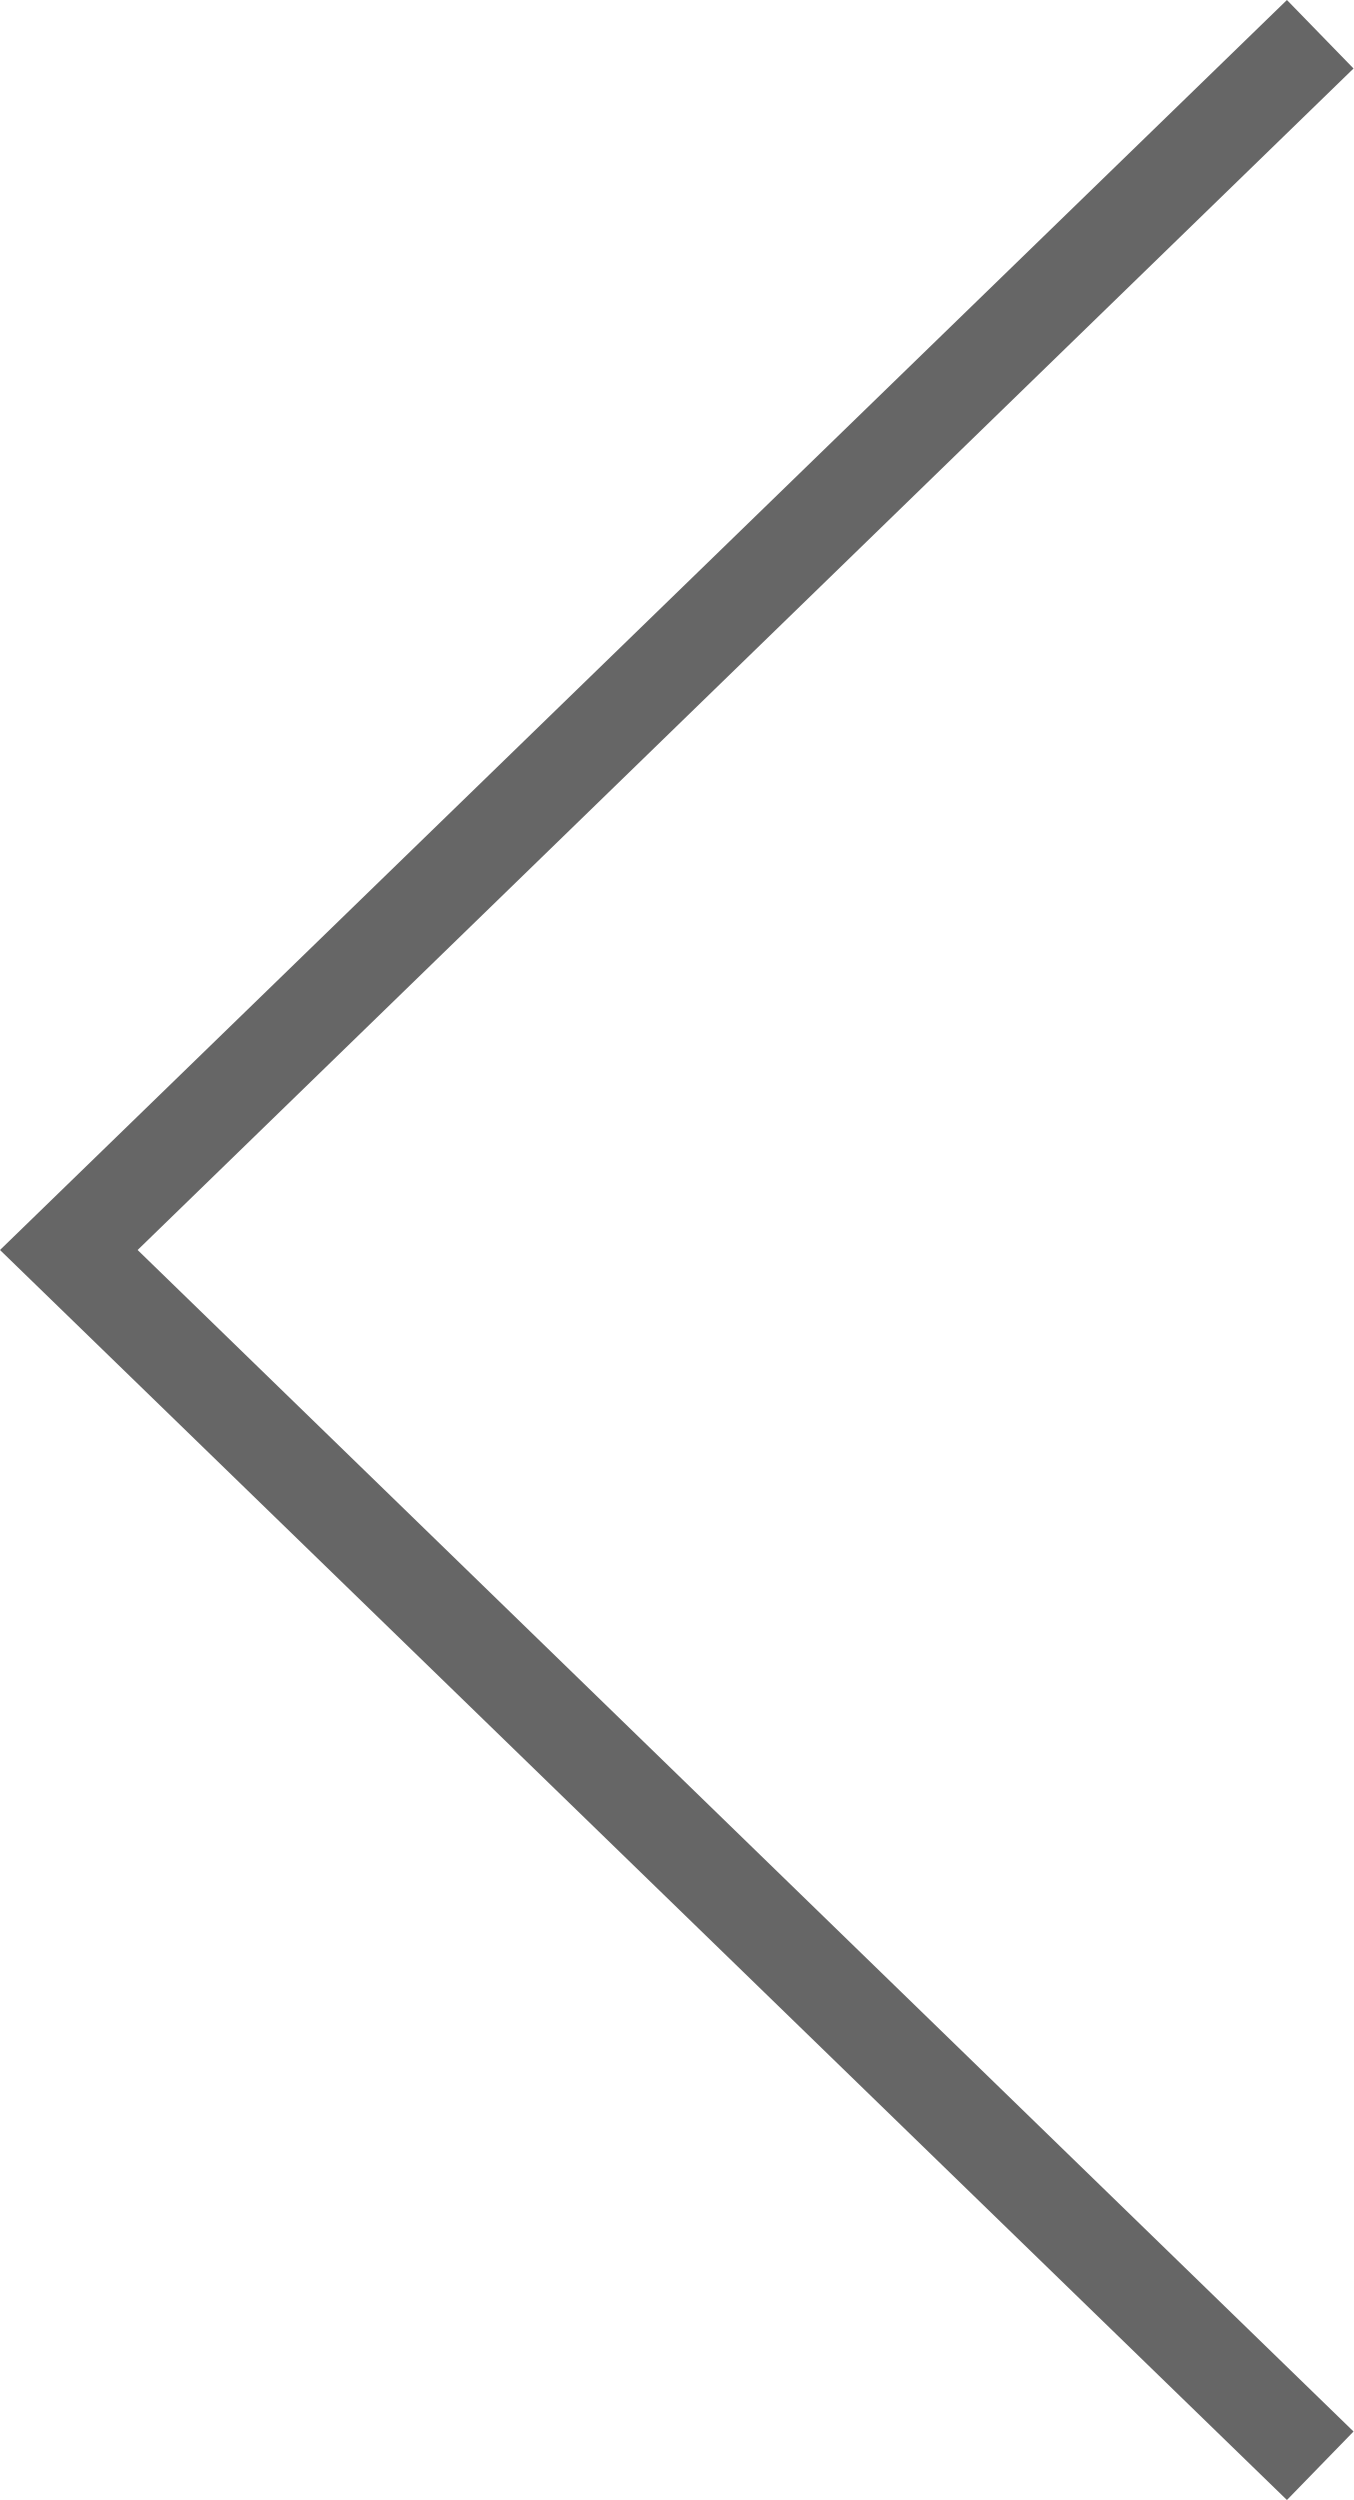
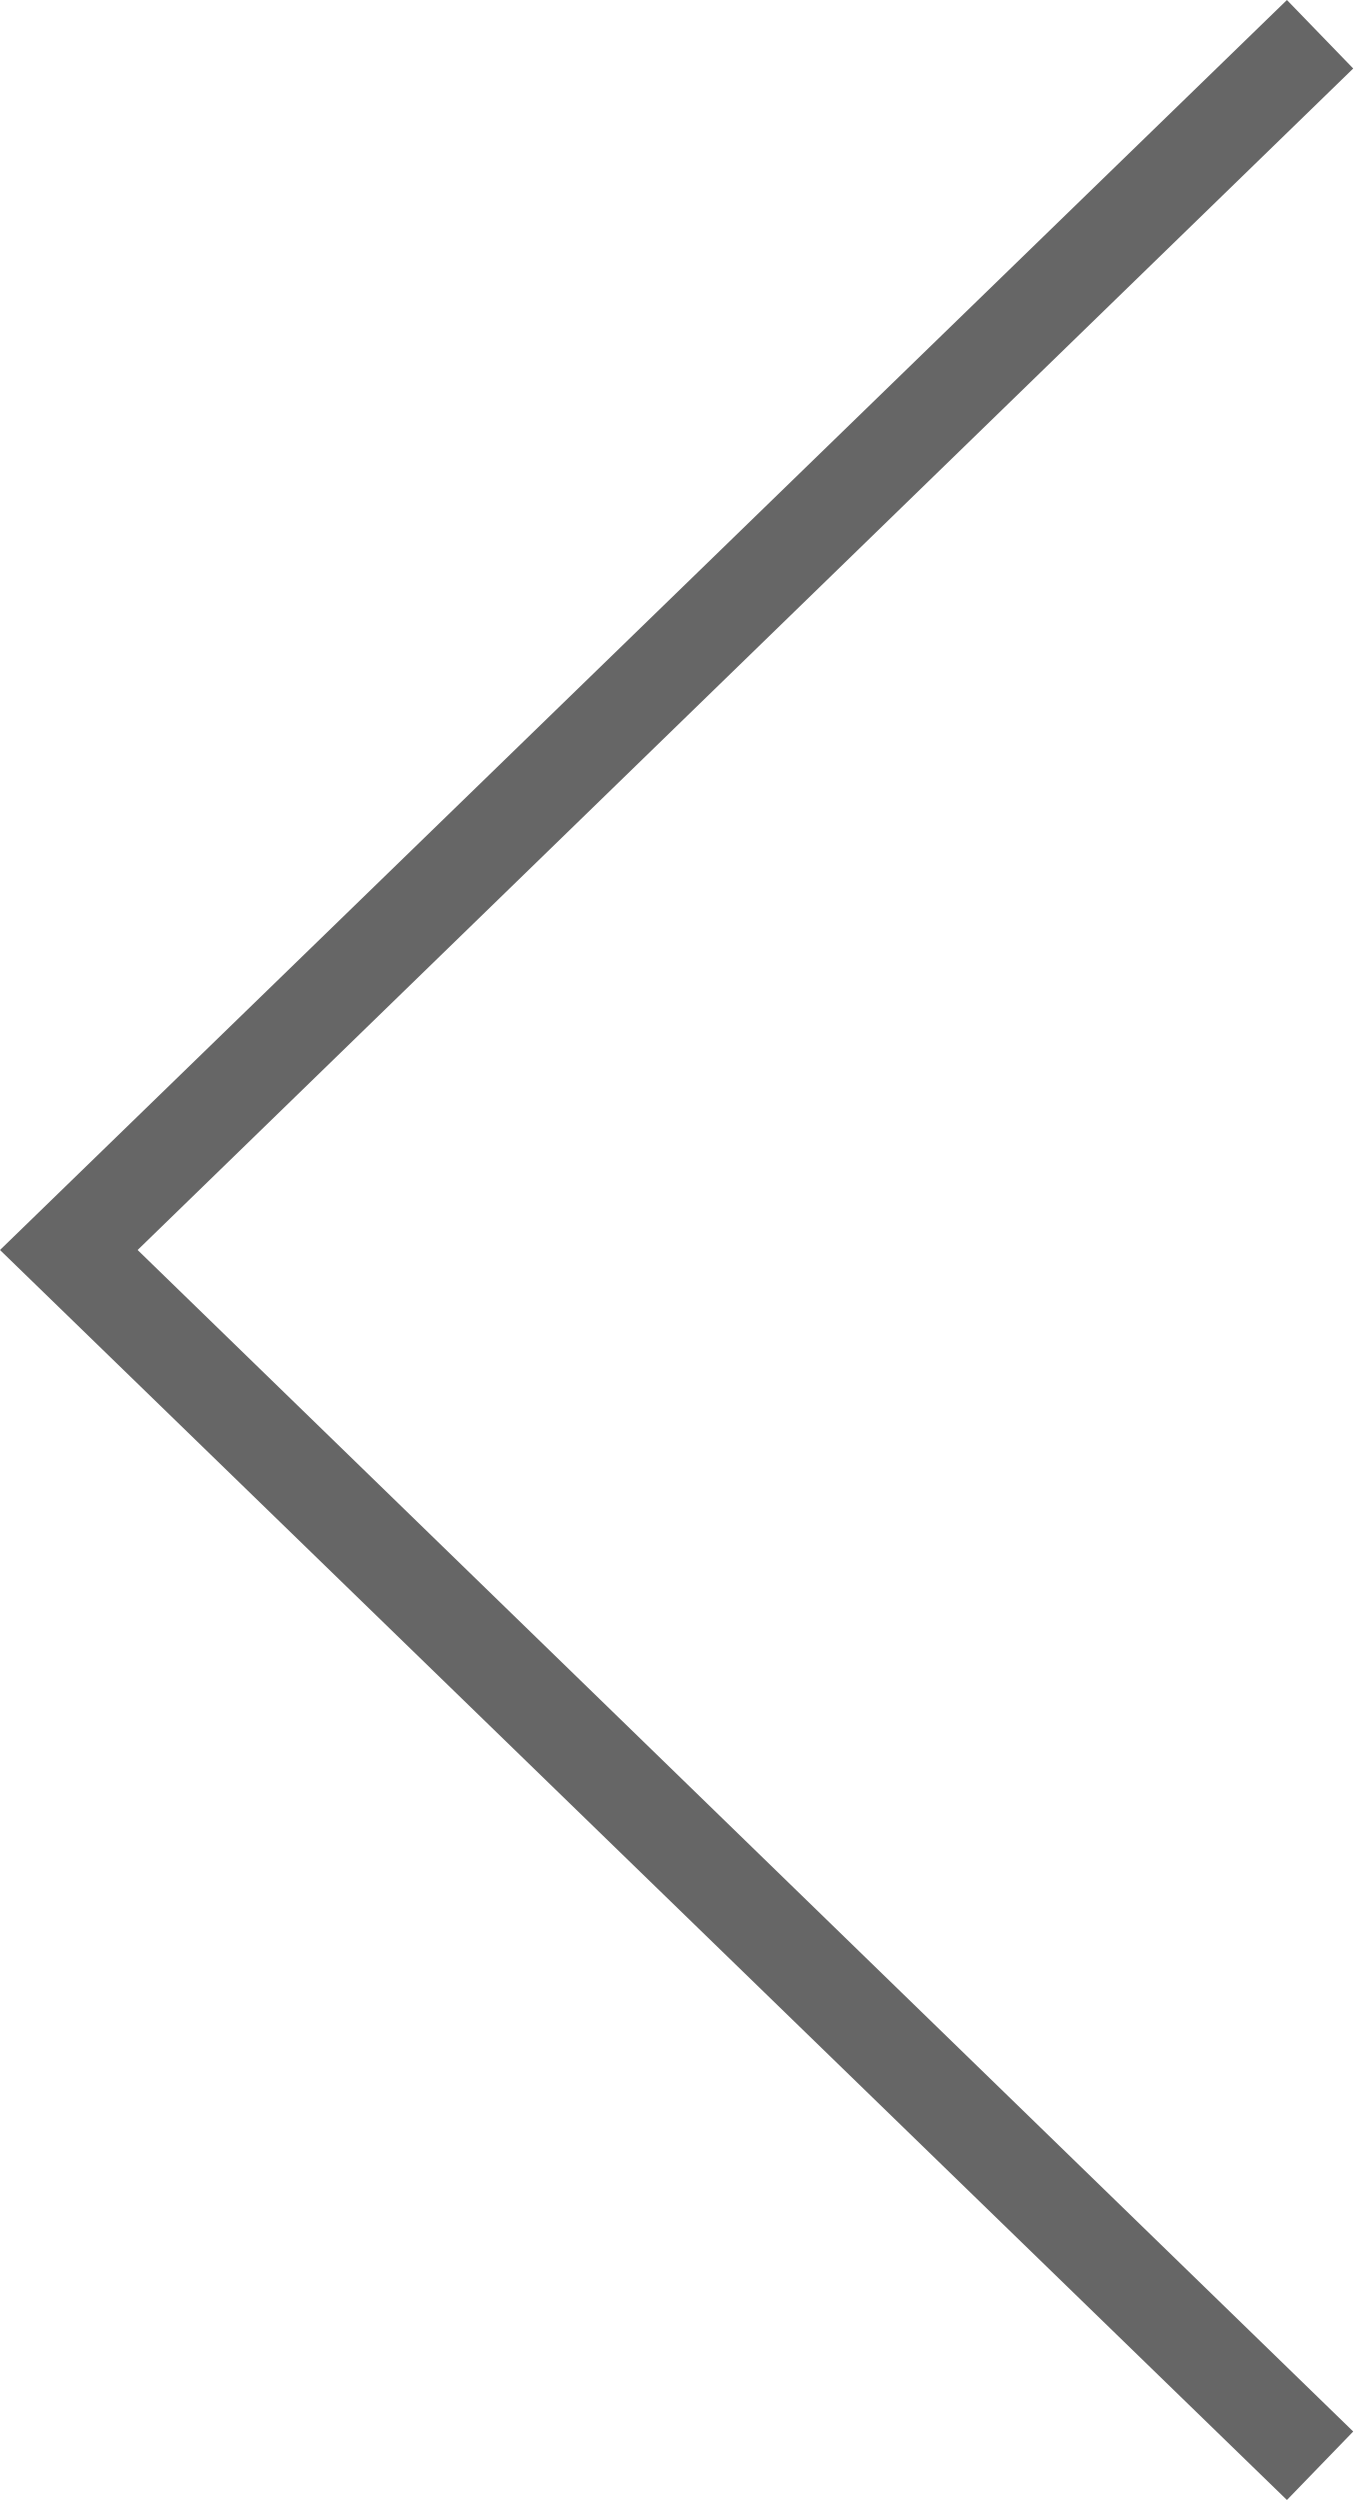
- <svg xmlns="http://www.w3.org/2000/svg" version="1.1" id="Capa_1" x="0px" y="0px" viewBox="231.9 90 428.9 792" enable-background="new 231.9 90 428.9 792" xml:space="preserve">
+ <svg xmlns="http://www.w3.org/2000/svg" version="1.1" id="Capa_1" x="0px" y="0px" width="428.8px" height="792px" viewBox="323.5 90 428.8 792" enable-background="new 323.5 90 428.8 792" xml:space="preserve">
  <g>
    <g>
      <g>
-         <polygon fill="#666666" points="639.6,882 231.9,486 639.6,90 660.7,111.7 275.5,486 660.7,860.3    " />
+         <polygon fill="#666666" points="731.2,882 323.5,486 731.2,90 752.2,111.7 367.1,486 752.2,860.3    " />
      </g>
    </g>
  </g>
</svg>
